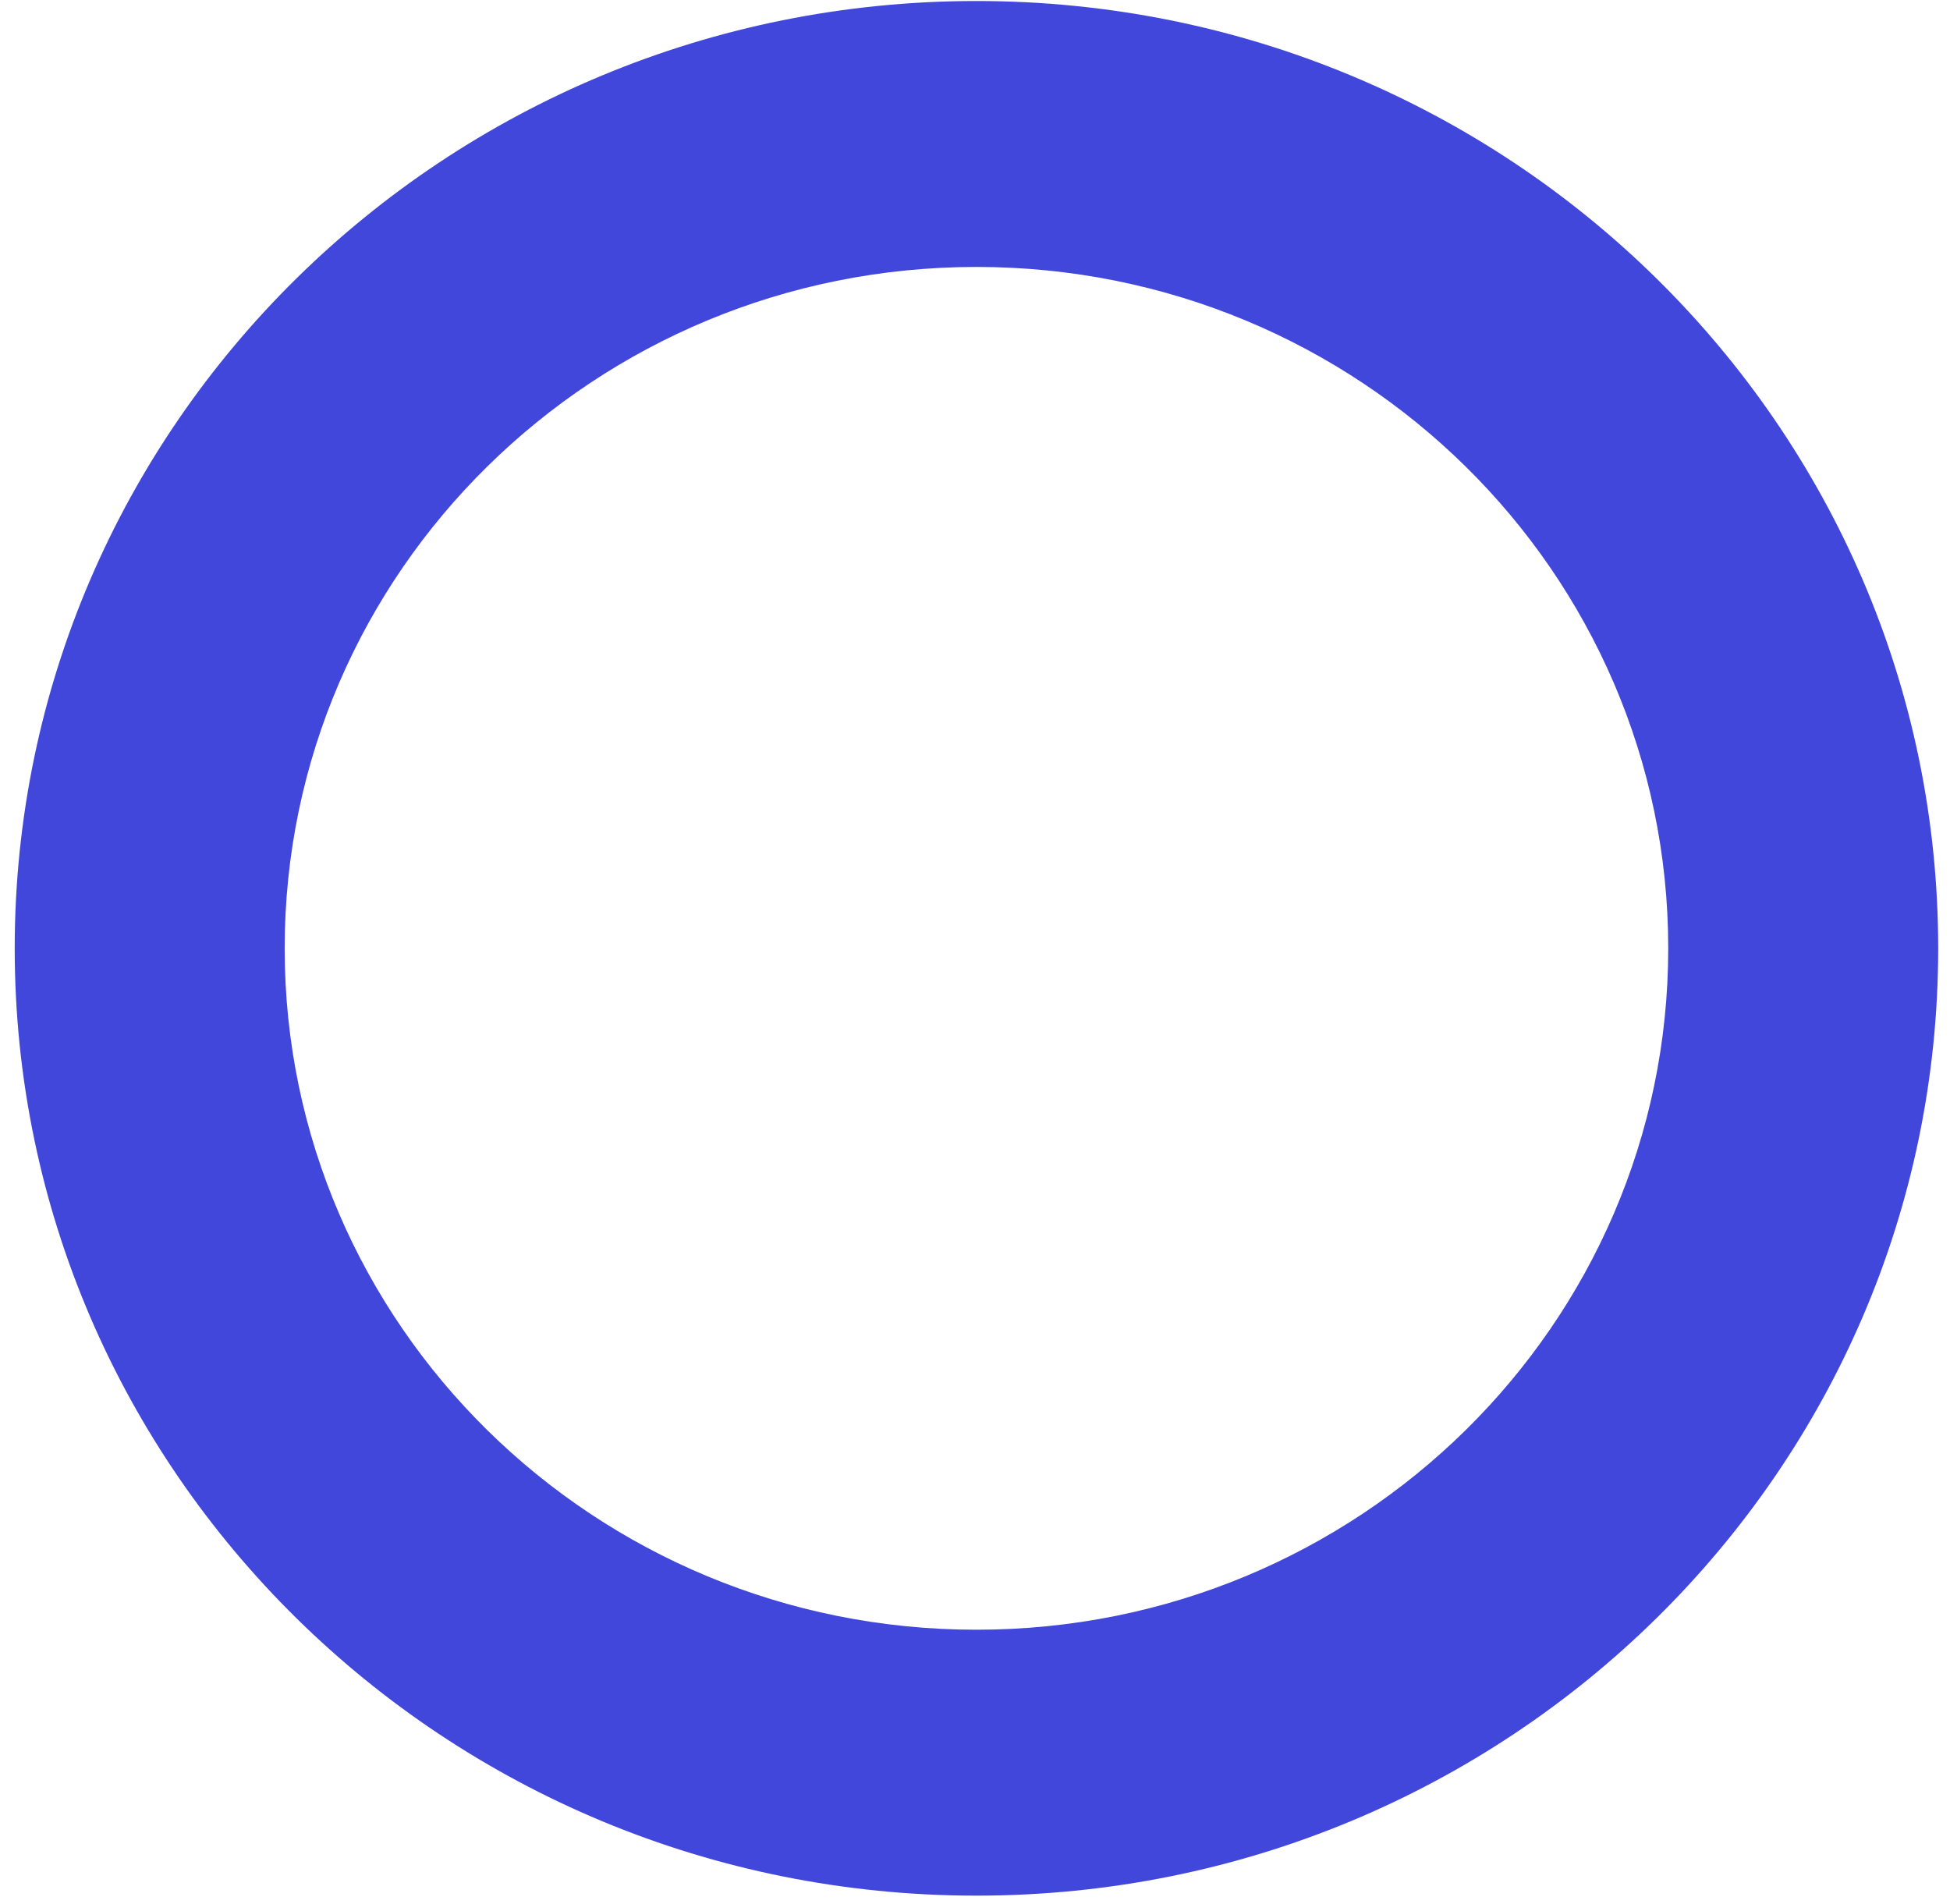
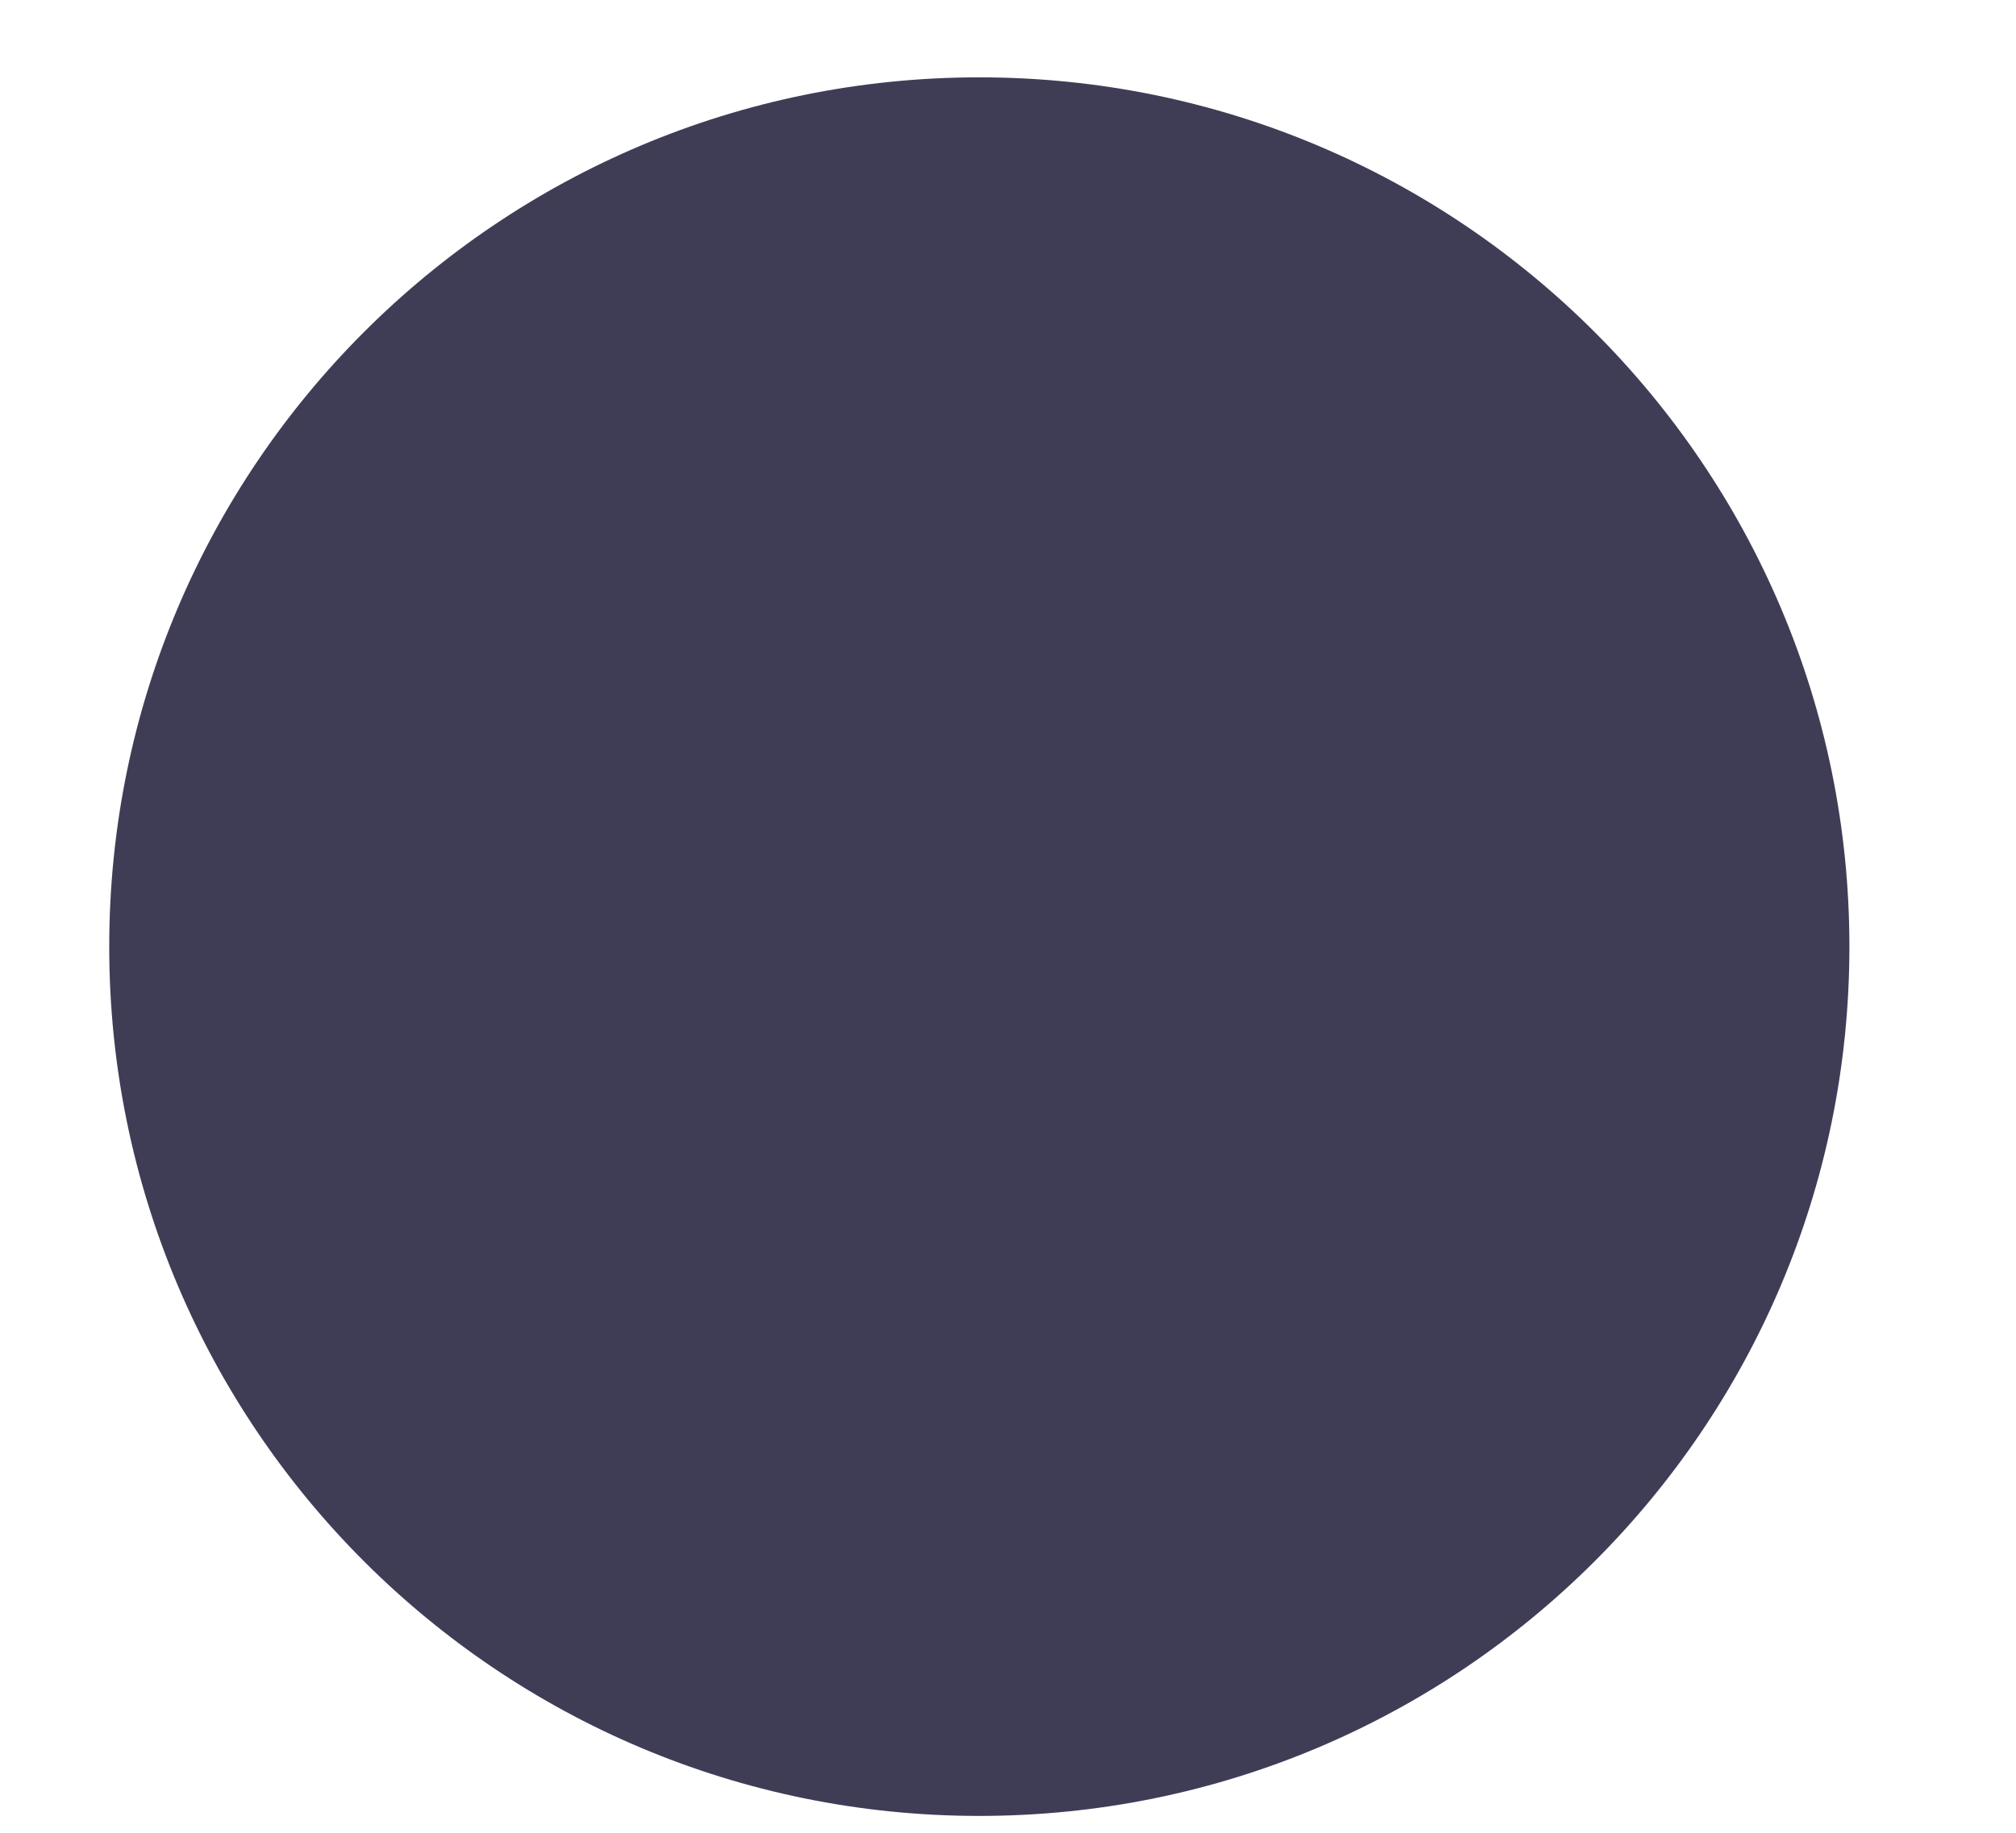
- <svg xmlns="http://www.w3.org/2000/svg" width="127" height="124" viewBox="0 0 127 124" fill="none">
-   <g style="mix-blend-mode:multiply">
-     <path fill-rule="evenodd" clip-rule="evenodd" d="M63.594 123.458C98.187 123.458 126.231 95.836 126.231 61.762C126.231 27.689 98.187 0.066 63.594 0.066C29.001 0.066 0.958 27.689 0.958 61.762C0.958 95.836 29.001 123.458 63.594 123.458ZM63.594 106.14C88.477 106.14 108.649 86.272 108.649 61.763C108.649 37.254 88.477 17.385 63.594 17.385C38.712 17.385 18.54 37.254 18.54 61.763C18.54 86.272 38.712 106.14 63.594 106.14Z" fill="#4247DC" />
-   </g>
+ <svg xmlns="http://www.w3.org/2000/svg" width="11" height="10" viewBox="0 0 11 10" fill="none">
+   <path d="M5.343 9.908C7.966 9.908 10.091 7.785 10.091 5.165C10.091 2.546 7.966 0.422 5.343 0.422C2.721 0.422 0.596 2.546 0.596 5.165C0.596 7.785 2.721 9.908 5.343 9.908Z" fill="#3F3D56" />
</svg>
